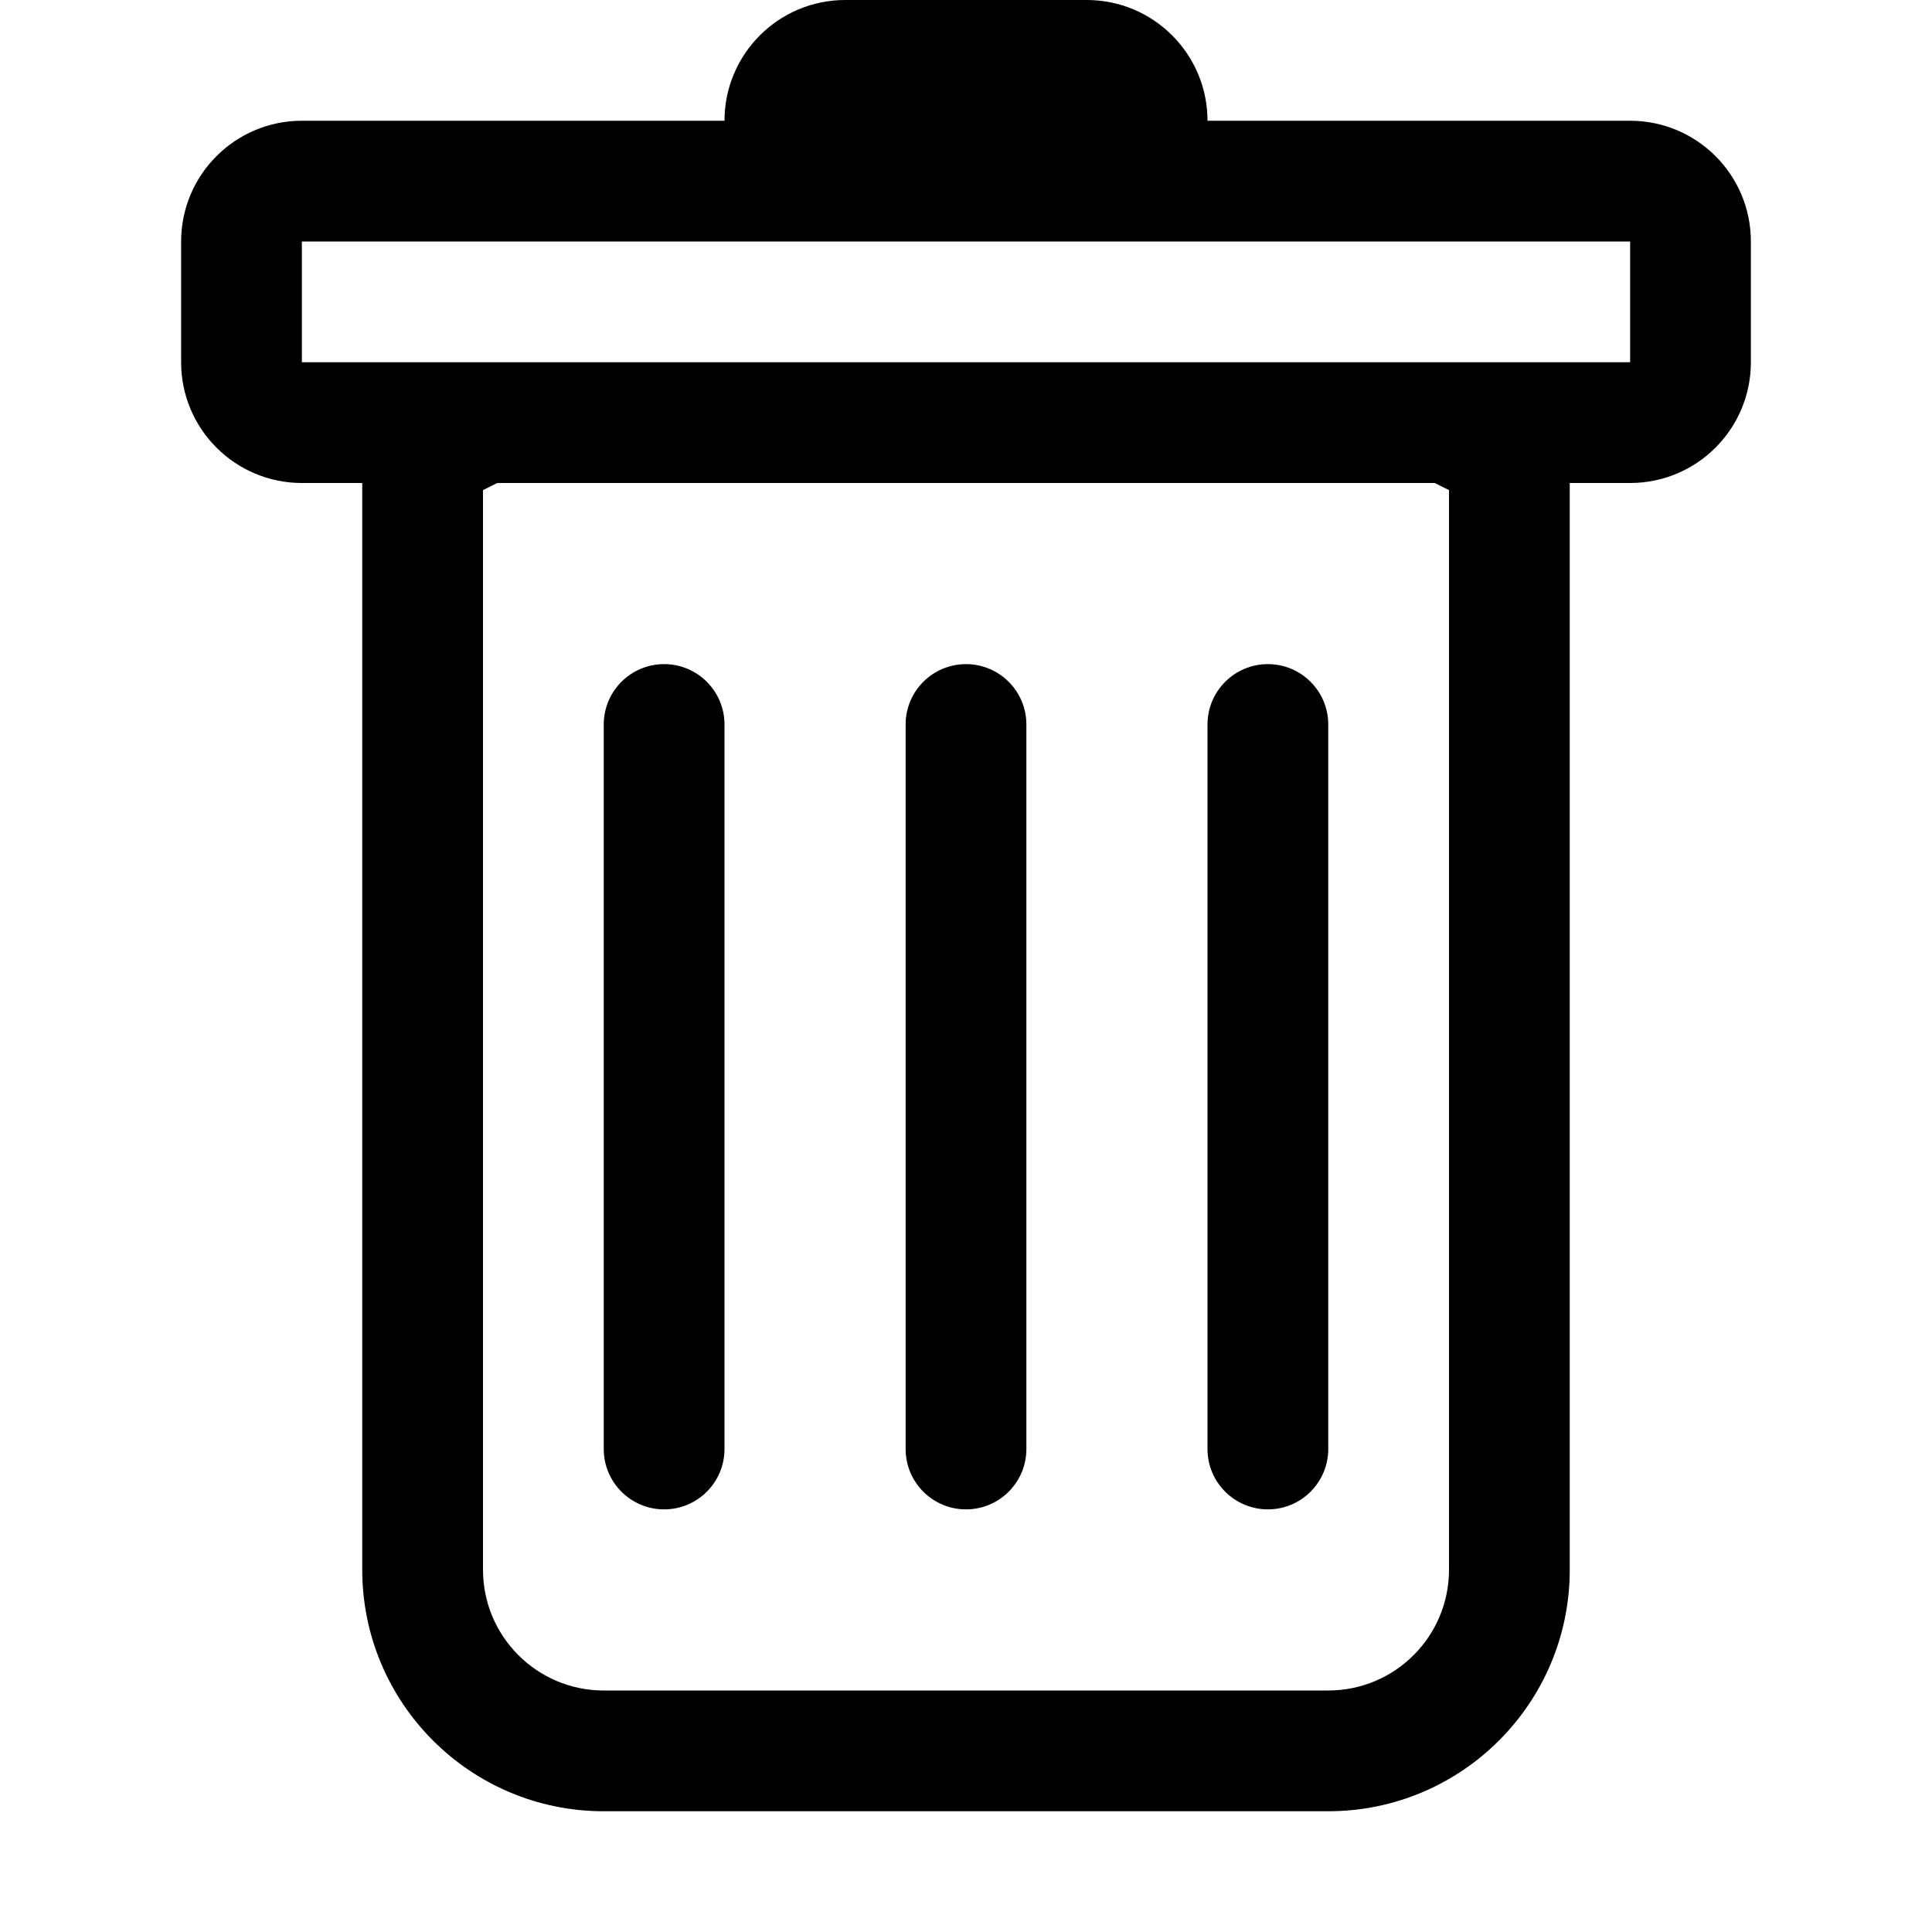
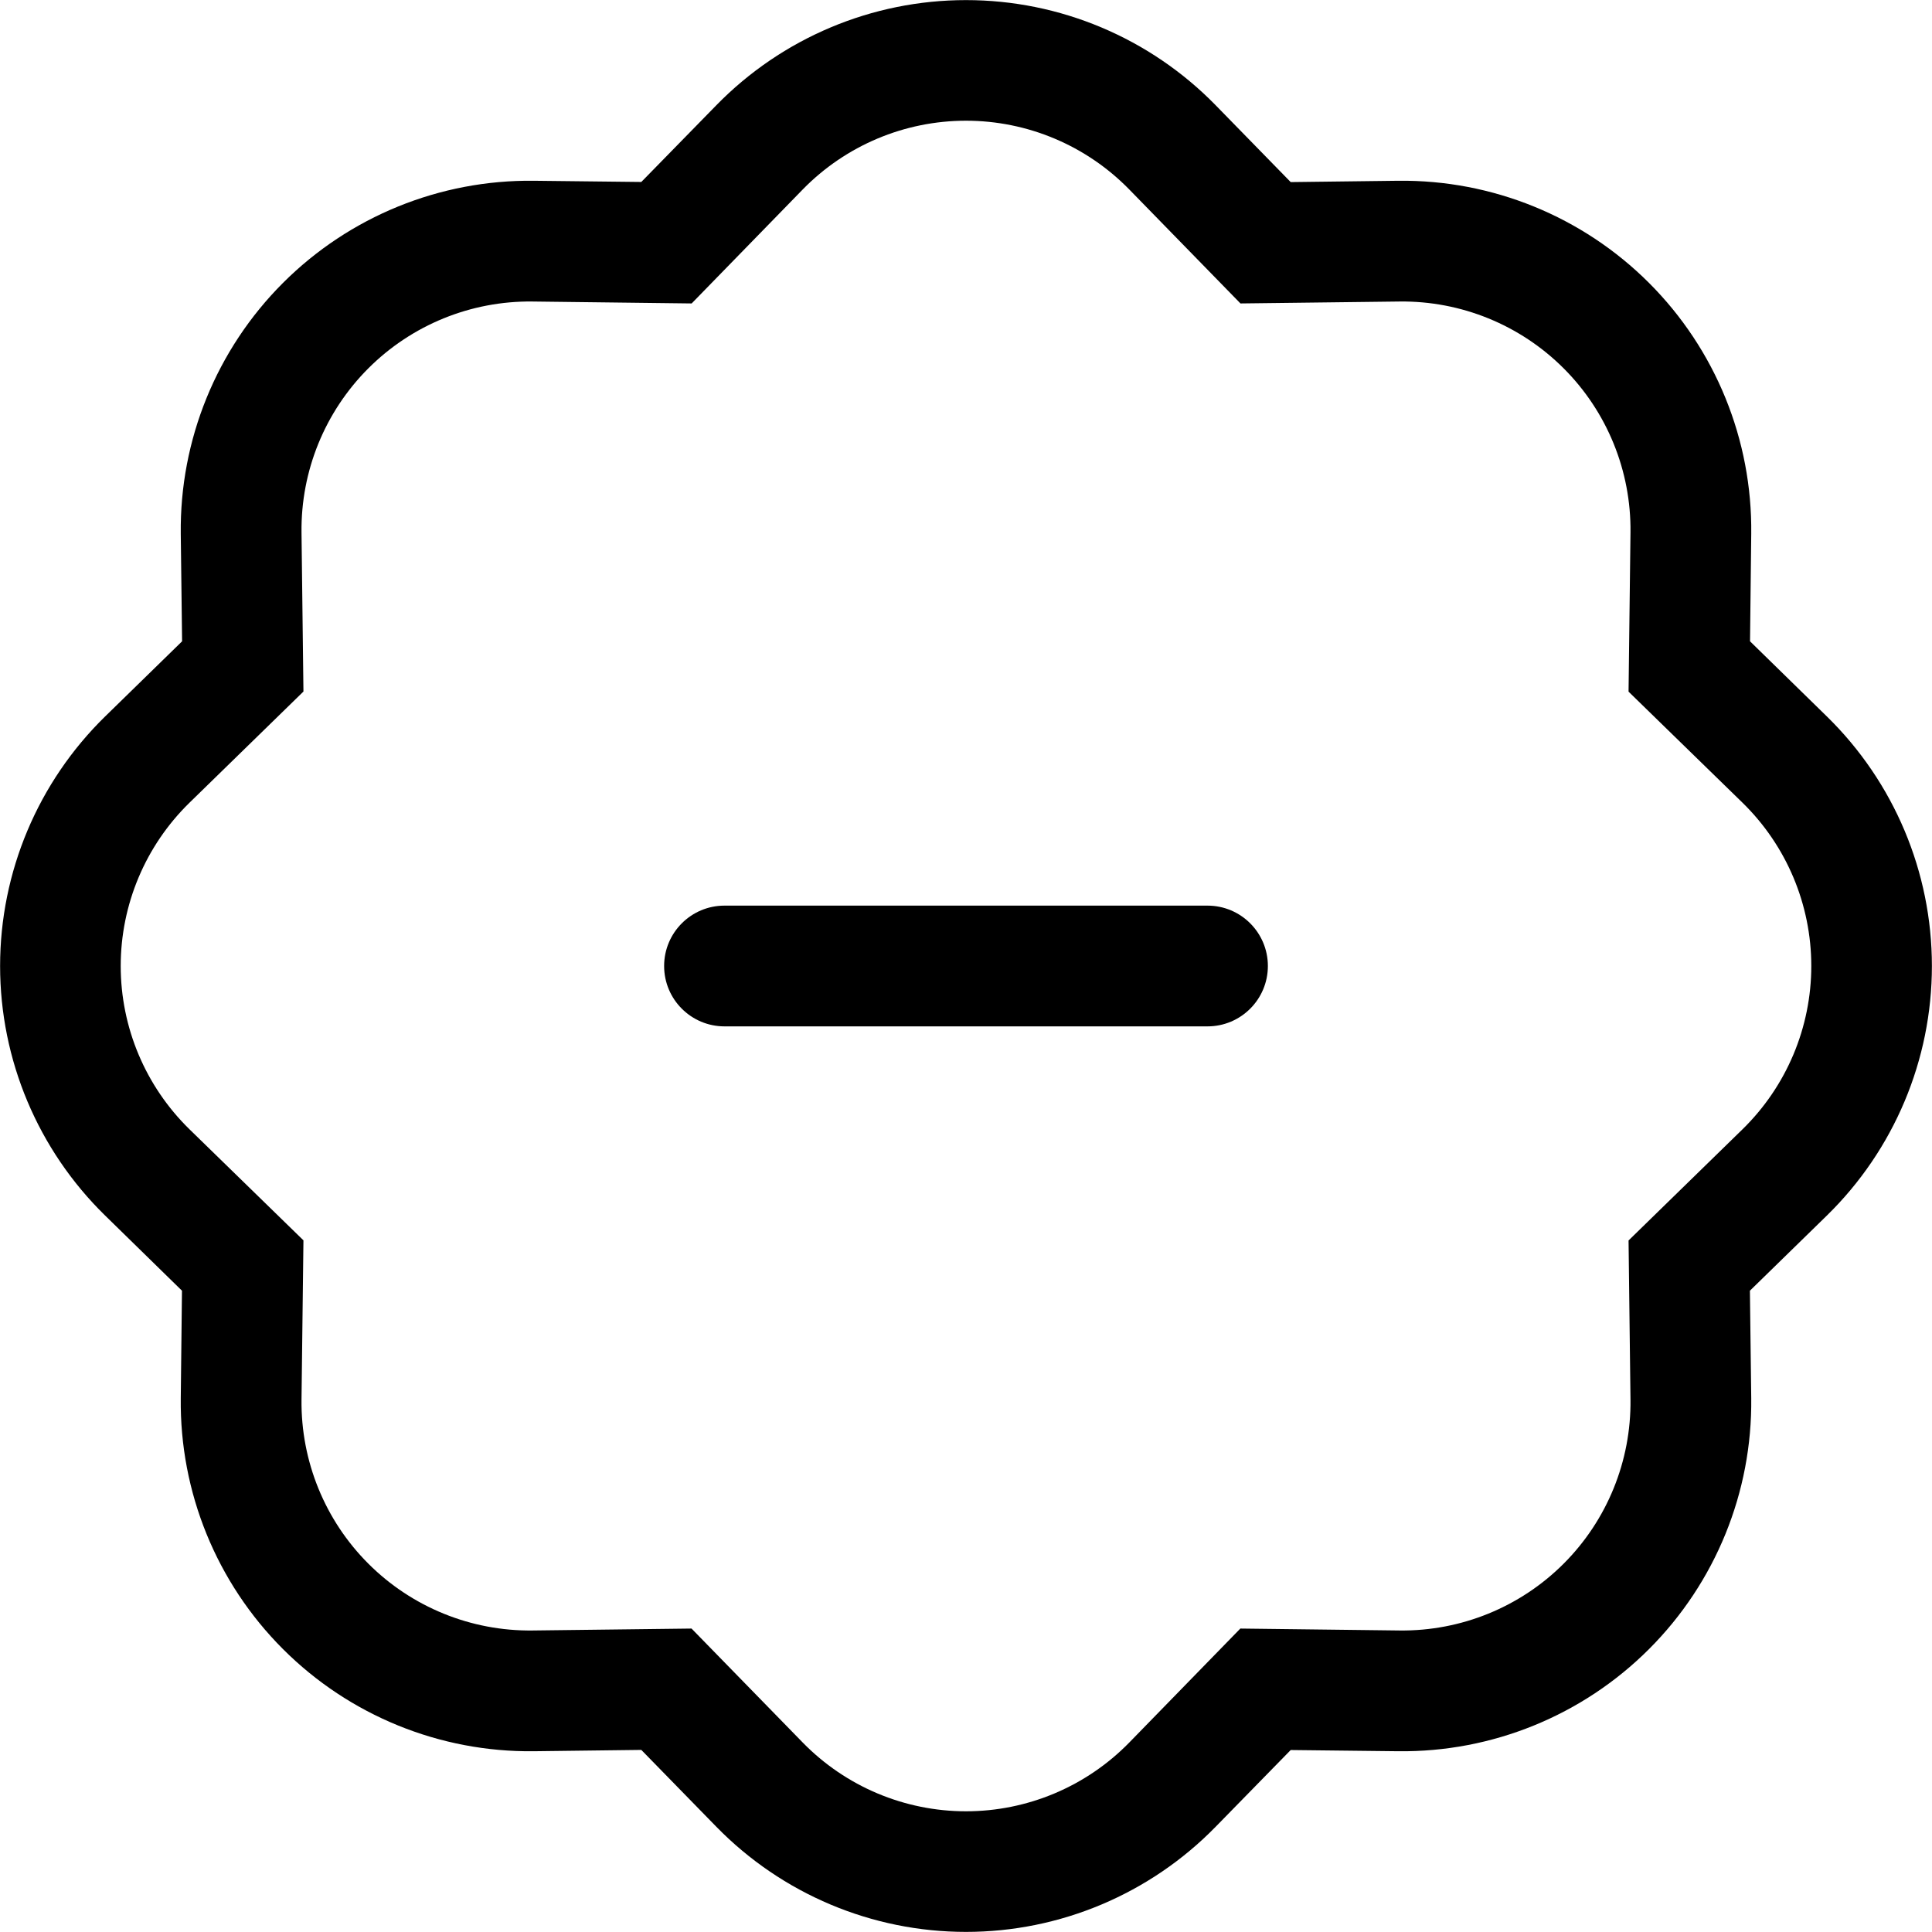
- <svg xmlns="http://www.w3.org/2000/svg" width="16" height="16" fill="currentColor" class="bi bi-trash" viewBox="0 0 16 16">
-   <path d="M5.5 5.5A.5.5 0 0 1 6 6v6a.5.5 0 0 1-1 0V6a.5.5 0 0 1 .5-.5zm2.5 0a.5.5 0 0 1 .5.5v6a.5.5 0 0 1-1 0V6a.5.5 0 0 1 .5-.5zm3 .5a.5.5 0 0 0-1 0v6a.5.5 0 0 0 1 0V6z" />
-   <path fill-rule="evenodd" d="M14.5 3a1 1 0 0 1-1 1H13v9a2 2 0 0 1-2 2H5a2 2 0 0 1-2-2V4h-.5a1 1 0 0 1-1-1V2a1 1 0 0 1 1-1H6a1 1 0 0 1 1-1h2a1 1 0 0 1 1 1h3.5a1 1 0 0 1 1 1v1zM4.118 4 4 4.059V13a1 1 0 0 0 1 1h6a1 1 0 0 0 1-1V4.059L11.882 4H4.118zM2.5 3V2h11v1h-11z" />
+ <svg xmlns="http://www.w3.org/2000/svg" width="16" height="16" fill="currentColor" class="bi bi-patch-minus" viewBox="0 0 16 16">
+   <path fill-rule="evenodd" d="M5.5 8a.5.5 0 0 1 .5-.5h4a.5.5 0 0 1 0 1H6a.5.5 0 0 1-.5-.5z" />
+   <path d="m10.273 2.513-.921-.944.715-.698.622.637.89-.011a2.89 2.89 0 0 1 2.924 2.924l-.01.89.636.622a2.89 2.89 0 0 1 0 4.134l-.637.622.011.89a2.89 2.89 0 0 1-2.924 2.924l-.89-.01-.622.636a2.89 2.89 0 0 1-4.134 0l-.622-.637-.89.011a2.89 2.89 0 0 1-2.924-2.924l.01-.89-.636-.622a2.89 2.89 0 0 1 0-4.134l.637-.622-.011-.89a2.89 2.89 0 0 1 2.924-2.924l.89.01.622-.636a2.89 2.89 0 0 1 4.134 0l-.715.698a1.89 1.89 0 0 0-2.704 0l-.92.944-1.32-.016a1.89 1.89 0 0 0-1.911 1.912l.016 1.318-.944.921a1.89 1.89 0 0 0 0 2.704l.944.92-.016 1.32a1.89 1.89 0 0 0 1.912 1.911l1.318-.016.921.944a1.89 1.89 0 0 0 2.704 0l.92-.944 1.32.016a1.89 1.89 0 0 0 1.911-1.912l-.016-1.318.944-.921a1.89 1.89 0 0 0 0-2.704l-.944-.92.016-1.32a1.89 1.89 0 0 0-1.912-1.911l-1.318.016z" />
</svg>
